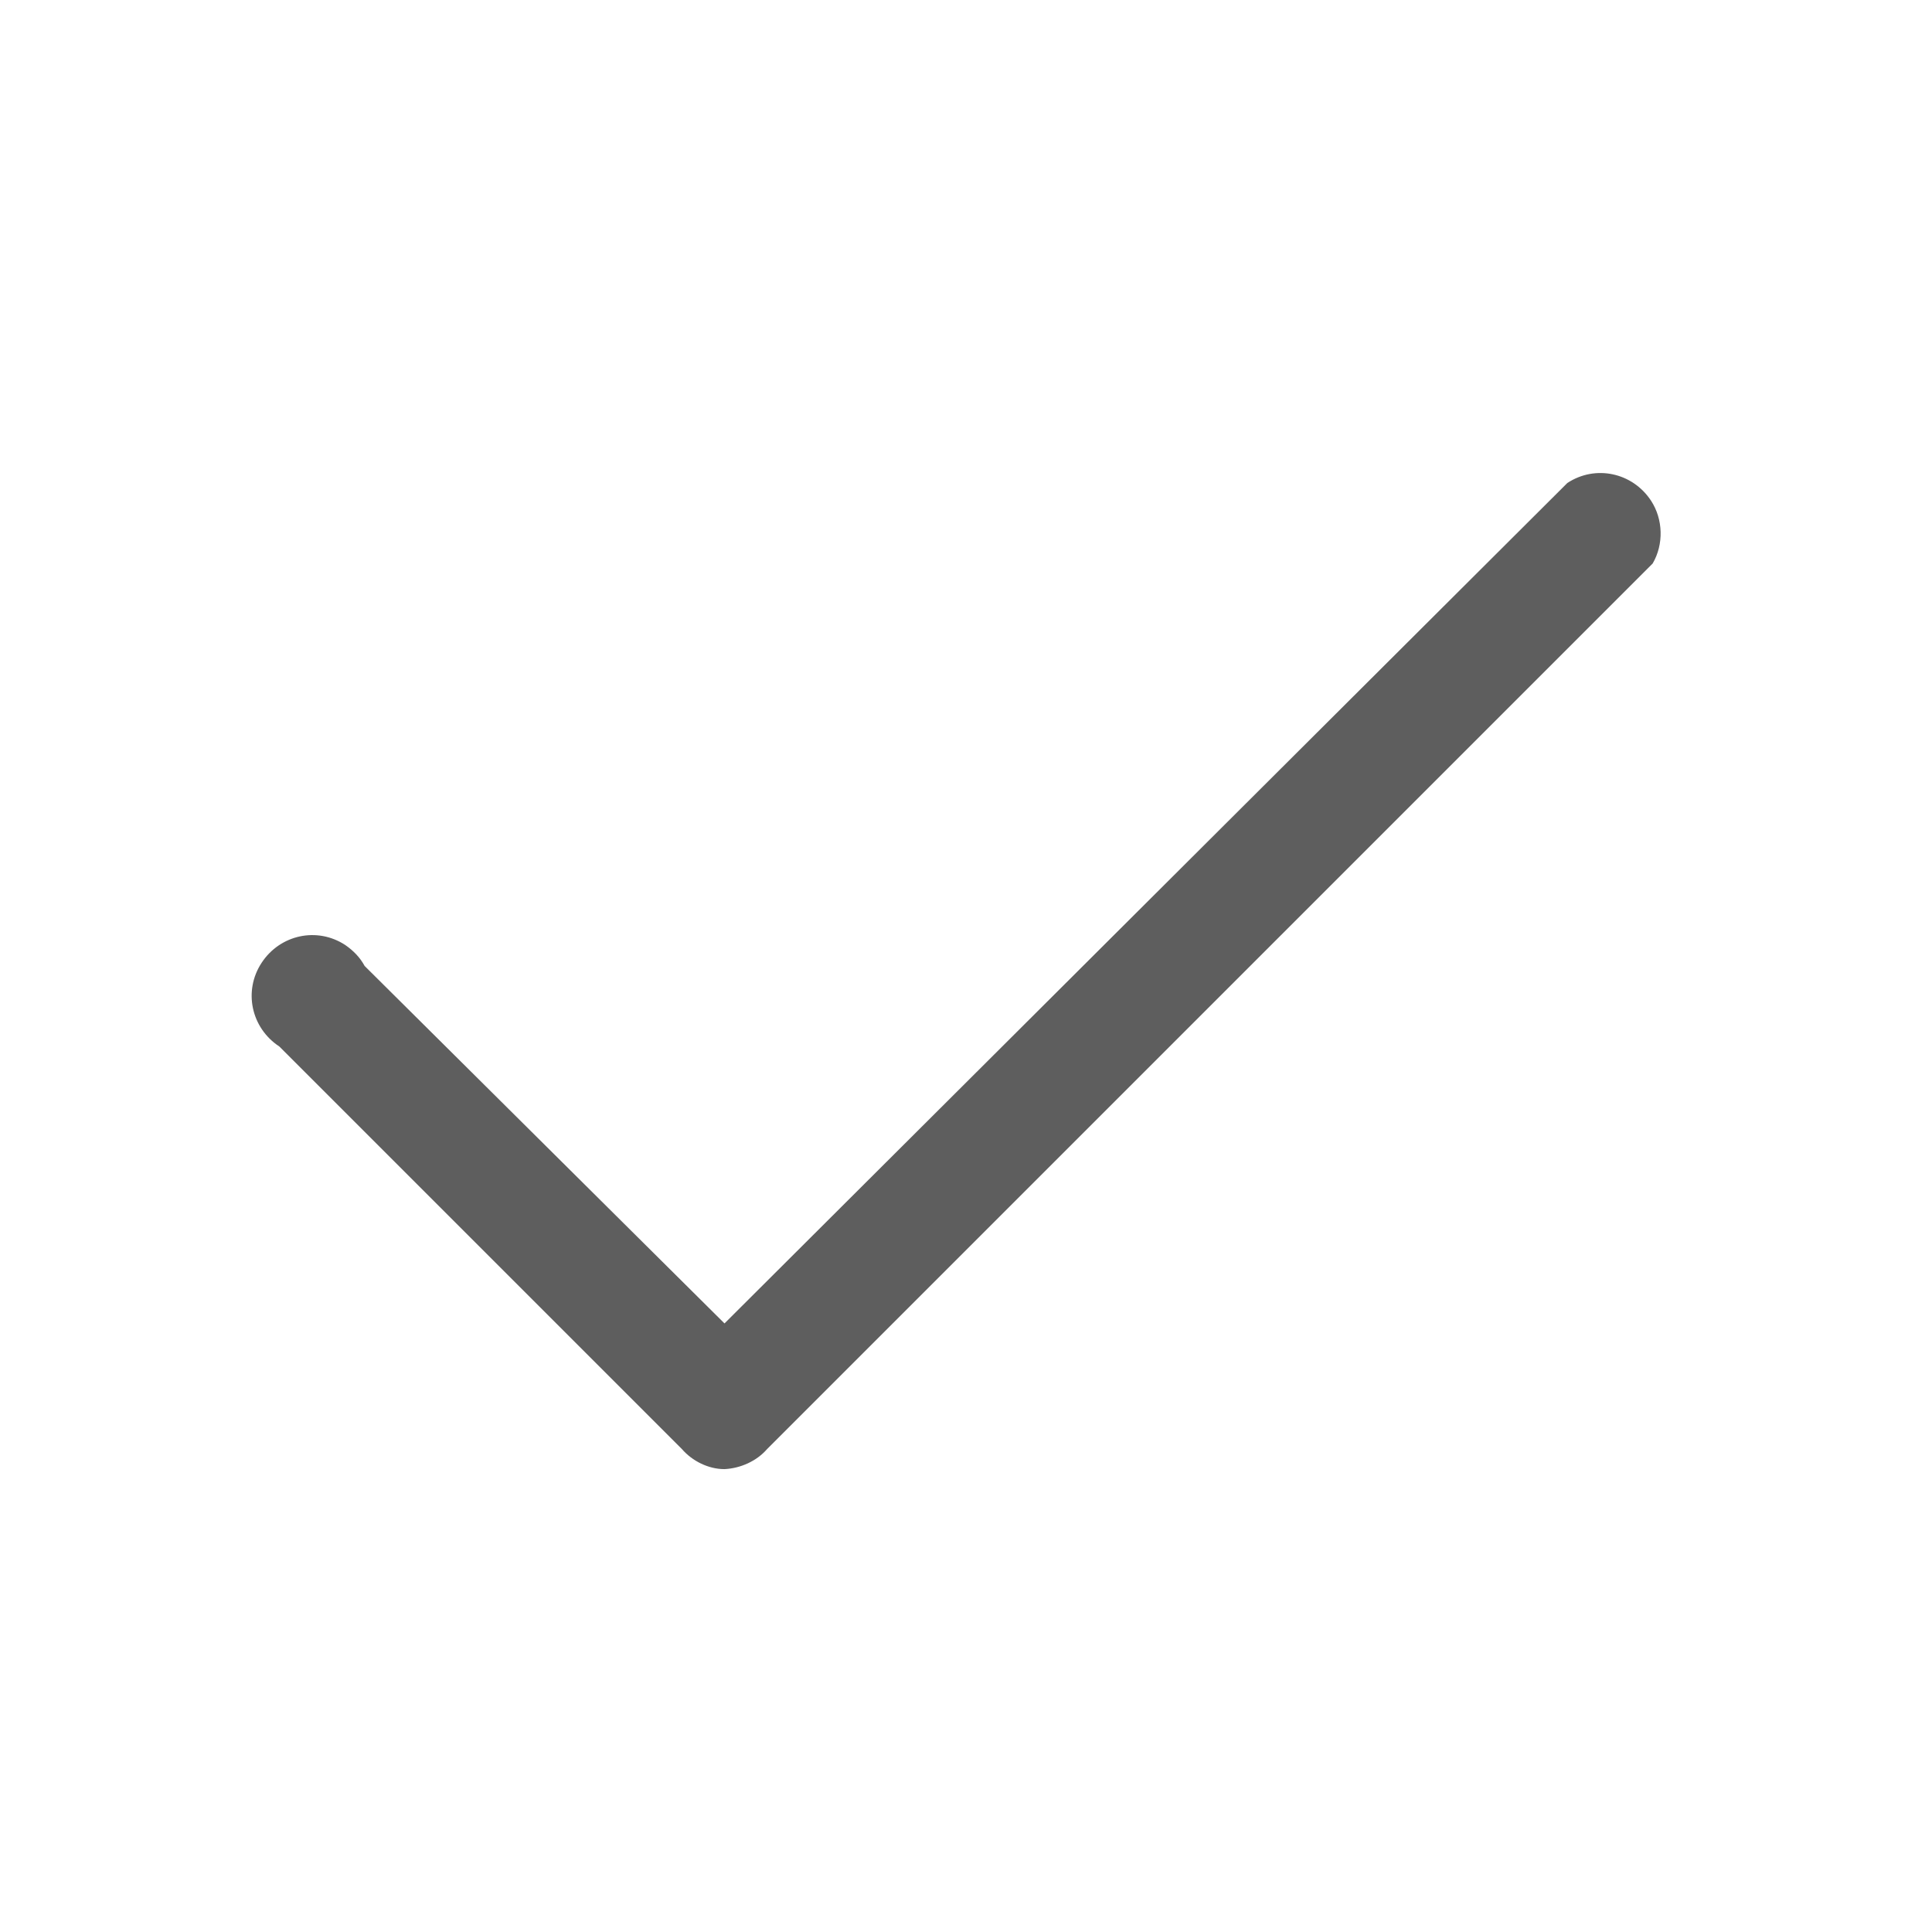
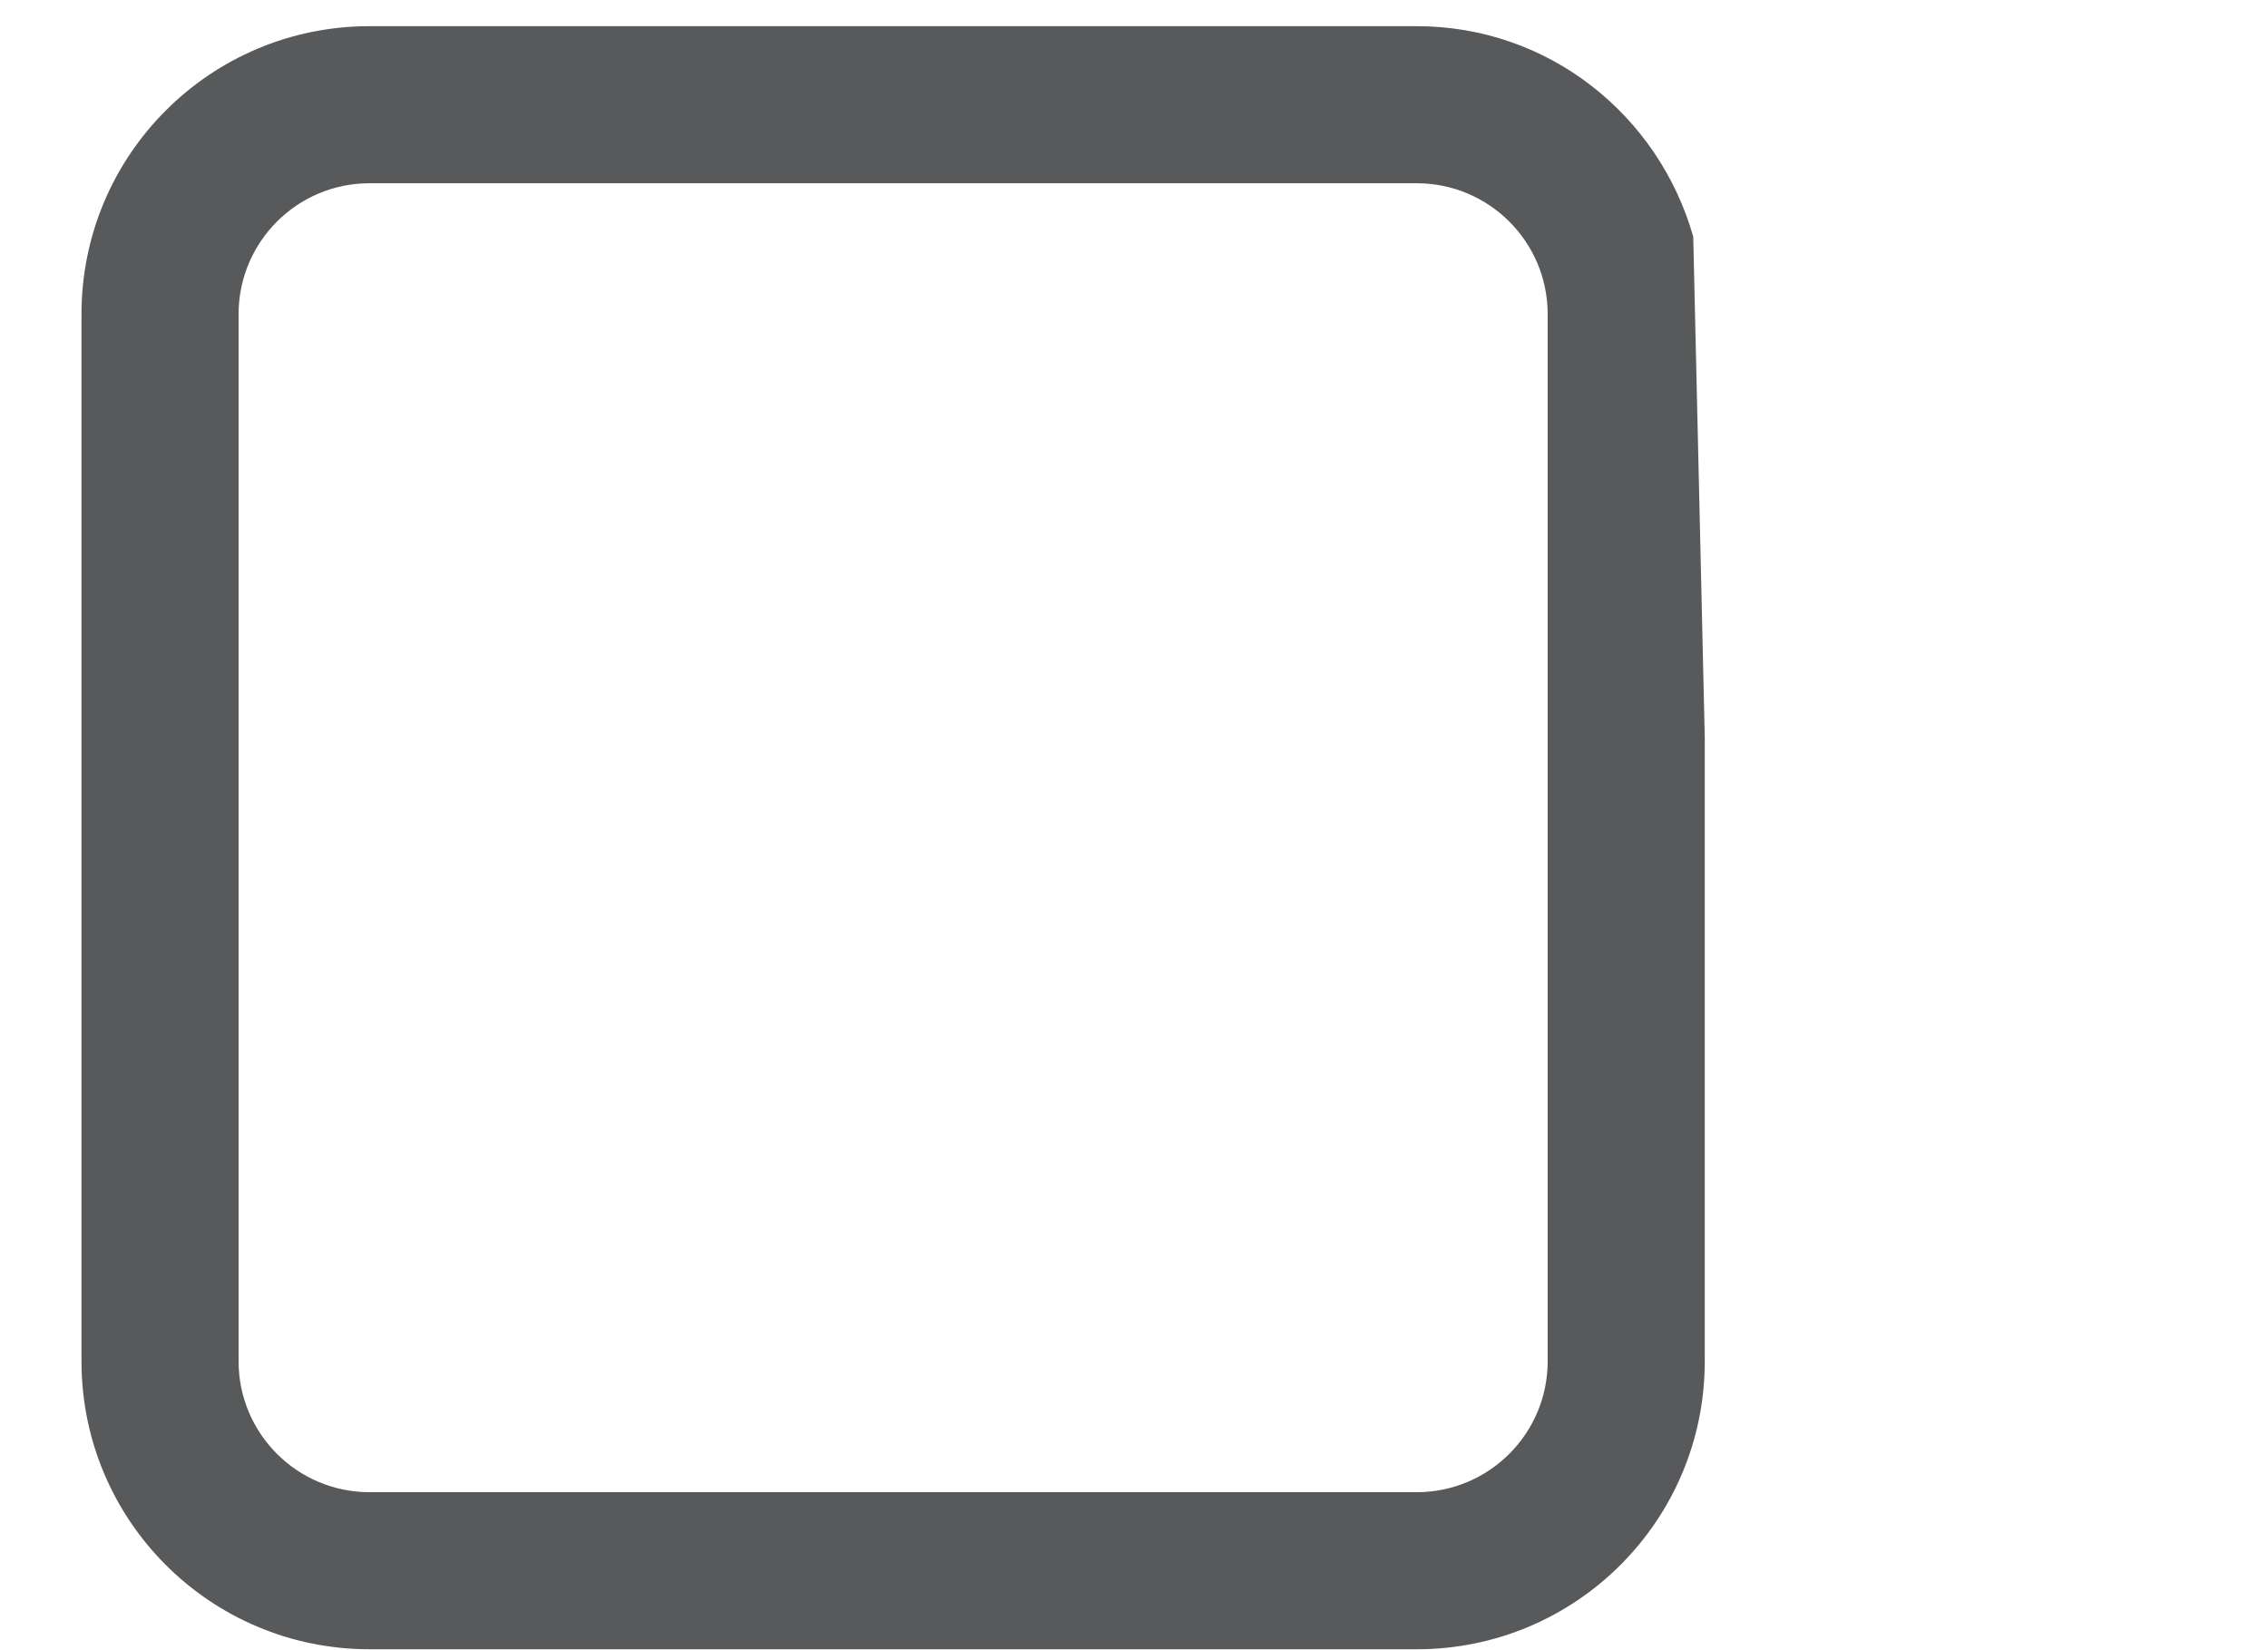
- <svg xmlns="http://www.w3.org/2000/svg" id="a" viewBox="0 0 24 24">
+ <svg xmlns="http://www.w3.org/2000/svg" height="16" width="22" id="a" viewBox="0 0 20.1 15.75">
  <defs>
-     <style>.c{fill:#5e5e5e;}</style>
+     <style>.b{fill:#58595b;}</style>
  </defs>
-   <g id="b">
-     <path class="c" d="M9,18.25c-.2,0-.4-.1-.53-.25L3.47,13c-.35-.23-.45-.69-.22-1.04,.23-.35,.69-.45,1.04-.22,.1,.07,.18,.15,.24,.26l4.47,4.44L19.47,6c.35-.23,.81-.13,1.04,.22,.15,.23,.16,.54,.02,.78l-11,11c-.13,.15-.33,.24-.53,.25Z" />
-   </g>
+   <path class="b" d="M15.39,2.26c-.33-1.16-1.38-2.01-2.64-2.01H2.75C1.23,.25,0,1.48,0,3V13C0,14.52,1.23,15.75,2.75,15.75H12.75c1.52,0,2.75-1.23,2.75-2.75V7.04l-.11-4.78Zm-1.39,1.38V13c0,.69-.56,1.25-1.25,1.25H2.75c-.69,0-1.25-.56-1.25-1.25V3c0-.69,.56-1.25,1.25-1.25H12.75c.69,0,1.25,.56,1.25,1.25v.64Z" />
</svg>
